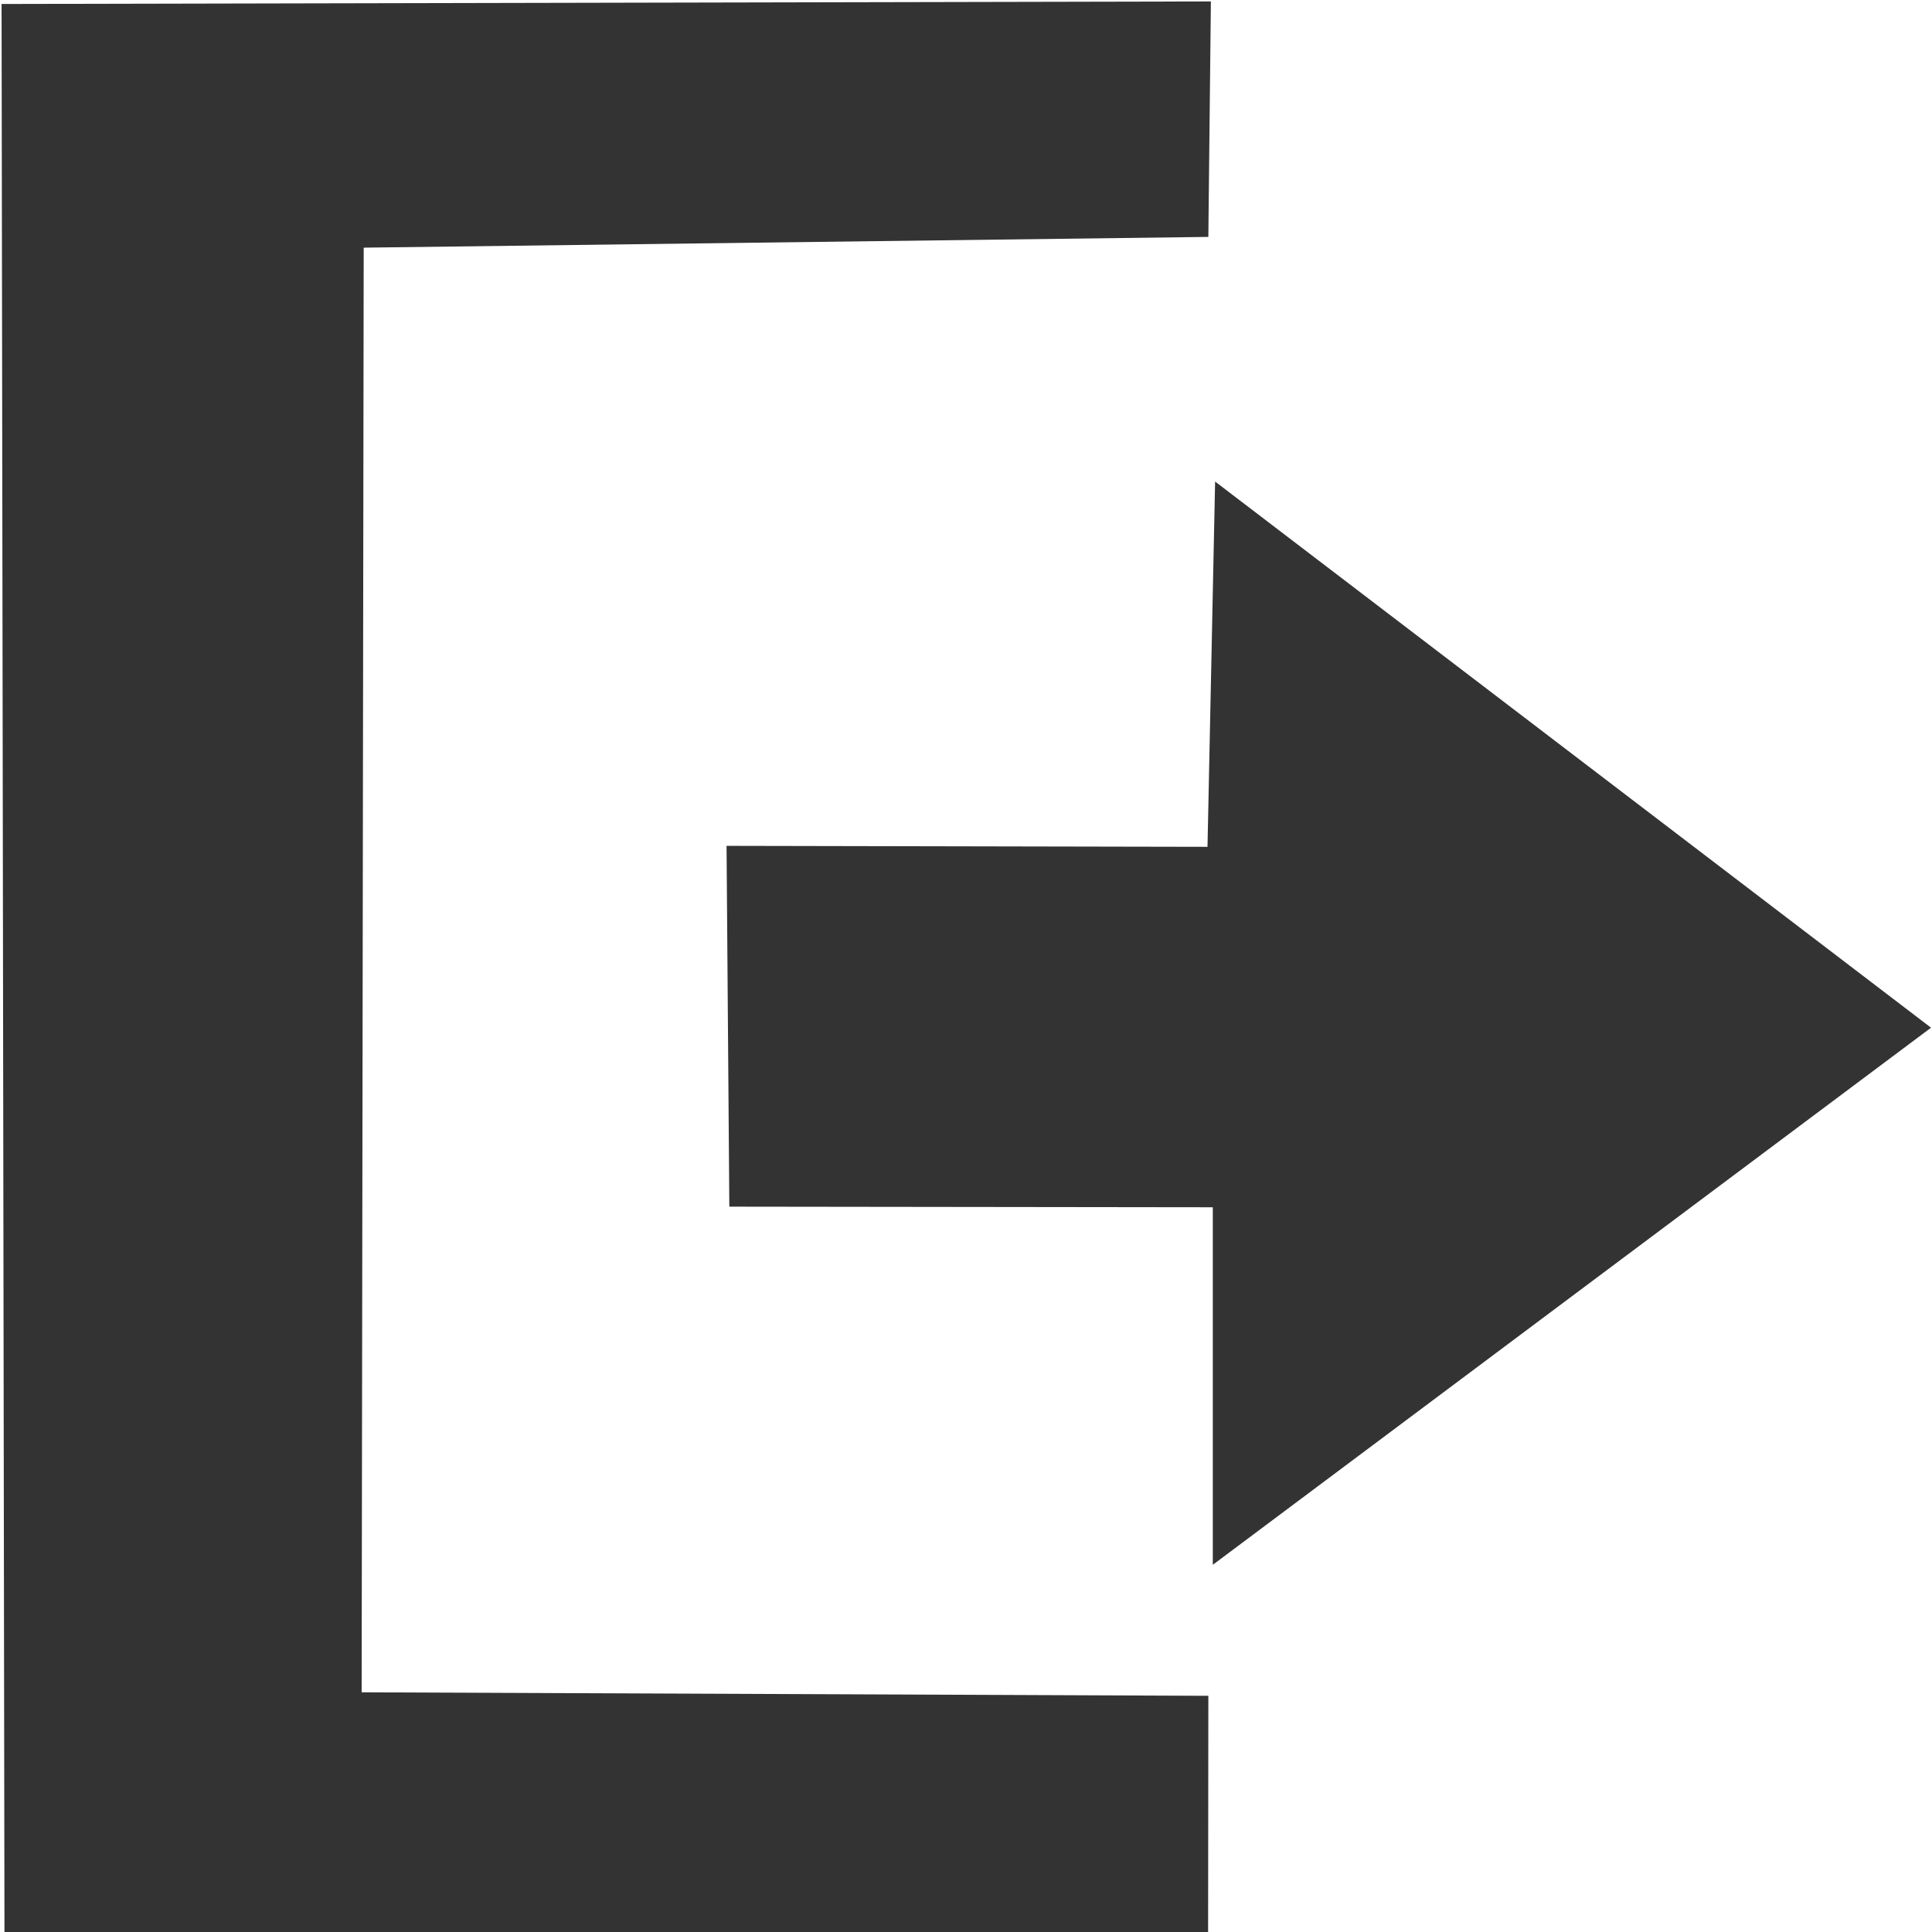
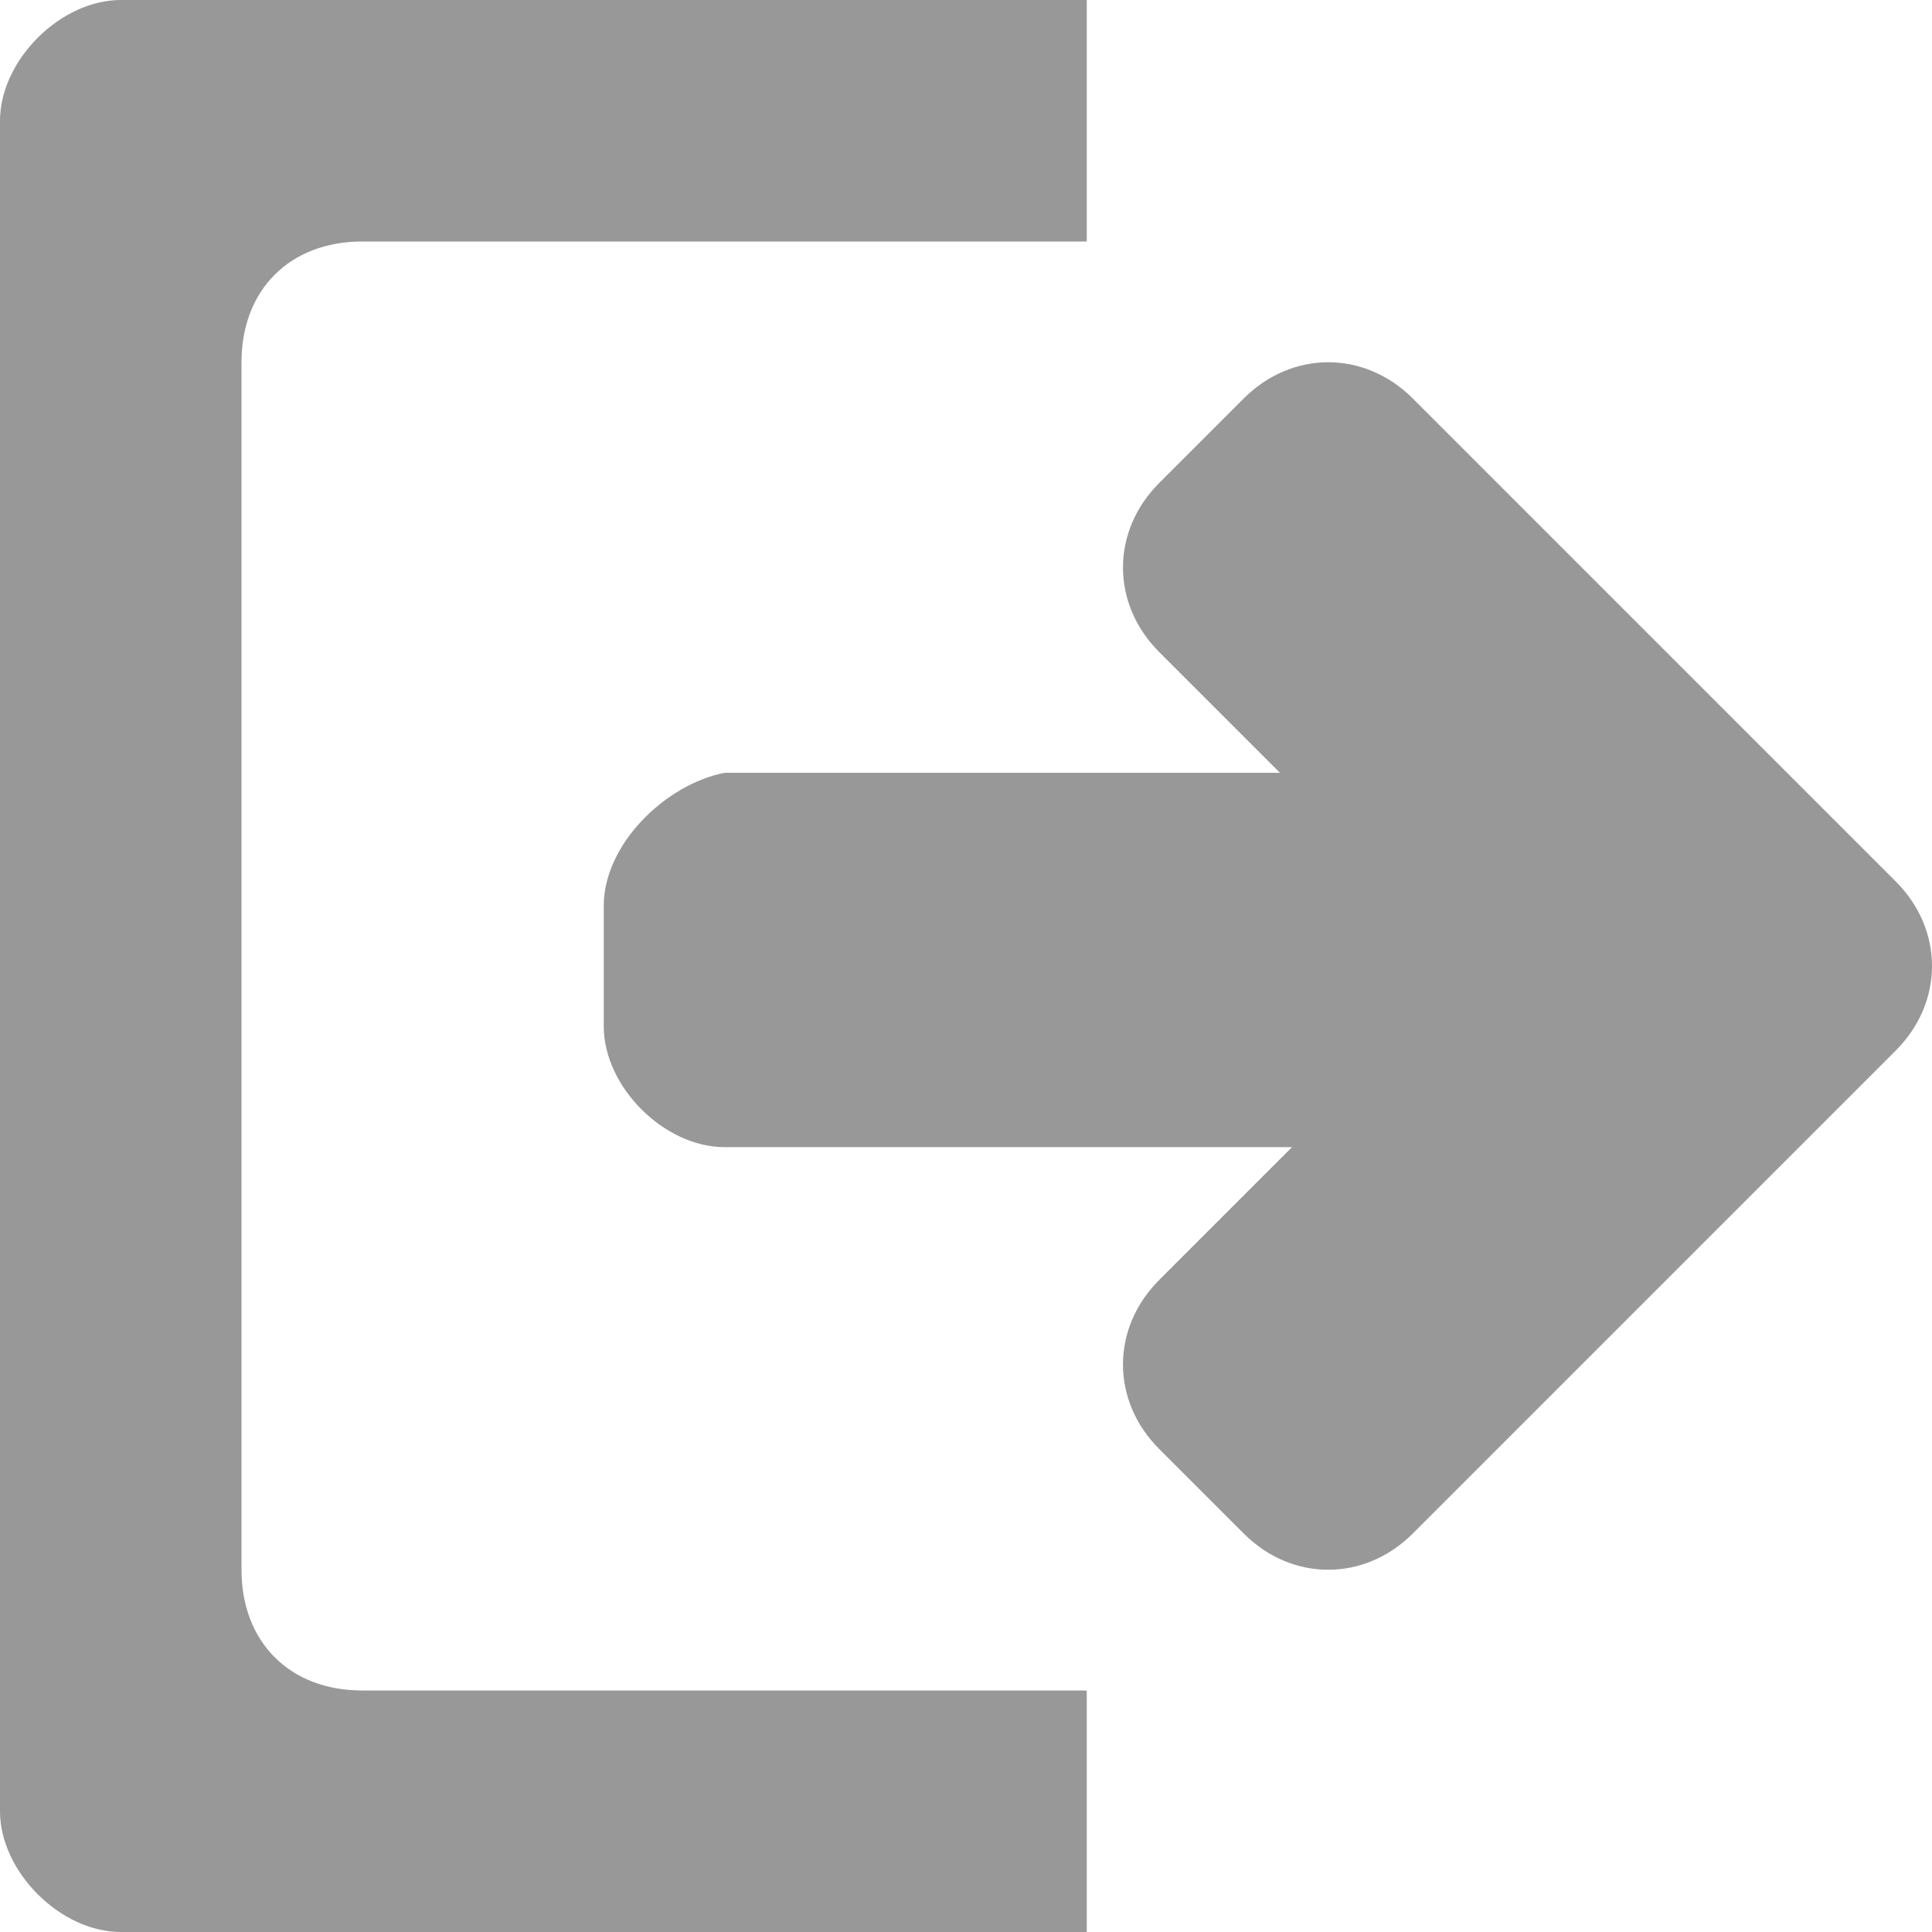
- <svg xmlns="http://www.w3.org/2000/svg" width="16px" height="16px" id="svg5417" version="1.1">
-   <defs id="defs5419">
-     </defs>
-   <g id="layer1">
-     <path style="fill:#333333;fill-opacity:1;stroke:#dd5500;stroke-width:0;stroke-linecap:round;stroke-linejoin:round;stroke-miterlimit:4;stroke-opacity:0.996;stroke-dasharray:none;stroke-dashoffset:0" d="m 0.013,0.033 10.015,-0.021 -0.021,1.95 -6.995,0.089 -0.017,11.964 7.012,0.029 -0.002,1.973 -9.968,-0.005 z" id="rect8024" />
-     <path style="fill:#333333;fill-opacity:1;stroke:#dd5500;stroke-width:0;stroke-linecap:butt;stroke-linejoin:round;stroke-miterlimit:4;stroke-opacity:0.996;stroke-dasharray:none" d="m 6.04,9.993 -0.023,-2.988 3.983,0.008 0.063,-3.025 5.929,4.523 -5.948,4.448 0,-2.961 z" id="path8031" />
-   </g>
+ <svg xmlns="http://www.w3.org/2000/svg" version="1.1" x="0px" y="0px" width="16px" height="16px" viewBox="0 0 16 16" style="overflow:visible;enable-background:new 0 0 16 16;" xml:space="preserve" preserveAspectRatio="xMinYMid meet">
+   <defs>
+ </defs>
+   <path style="fill:#989898;" d="M9,16H1c-0.5,0-1-0.5-1-1V1c0-0.5,0.5-1,1-1h8v2H3C2.4,2,2,2.4,2,3v10c0,0.6,0.4,1,1,1h6V16z M5,7.5  v1c0,0.5,0.5,1,1,1h4.7l-1.1,1.1c-0.4,0.4-0.4,1,0,1.4l0.7,0.7c0.4,0.4,1,0.4,1.4,0l4-4c0.4-0.4,0.4-1,0-1.4l-4-4  c-0.4-0.4-1-0.4-1.4,0L9.6,4c-0.4,0.4-0.4,1,0,1.4l1,1H6C5.5,6.5,5,7,5,7.5z" />
</svg>
